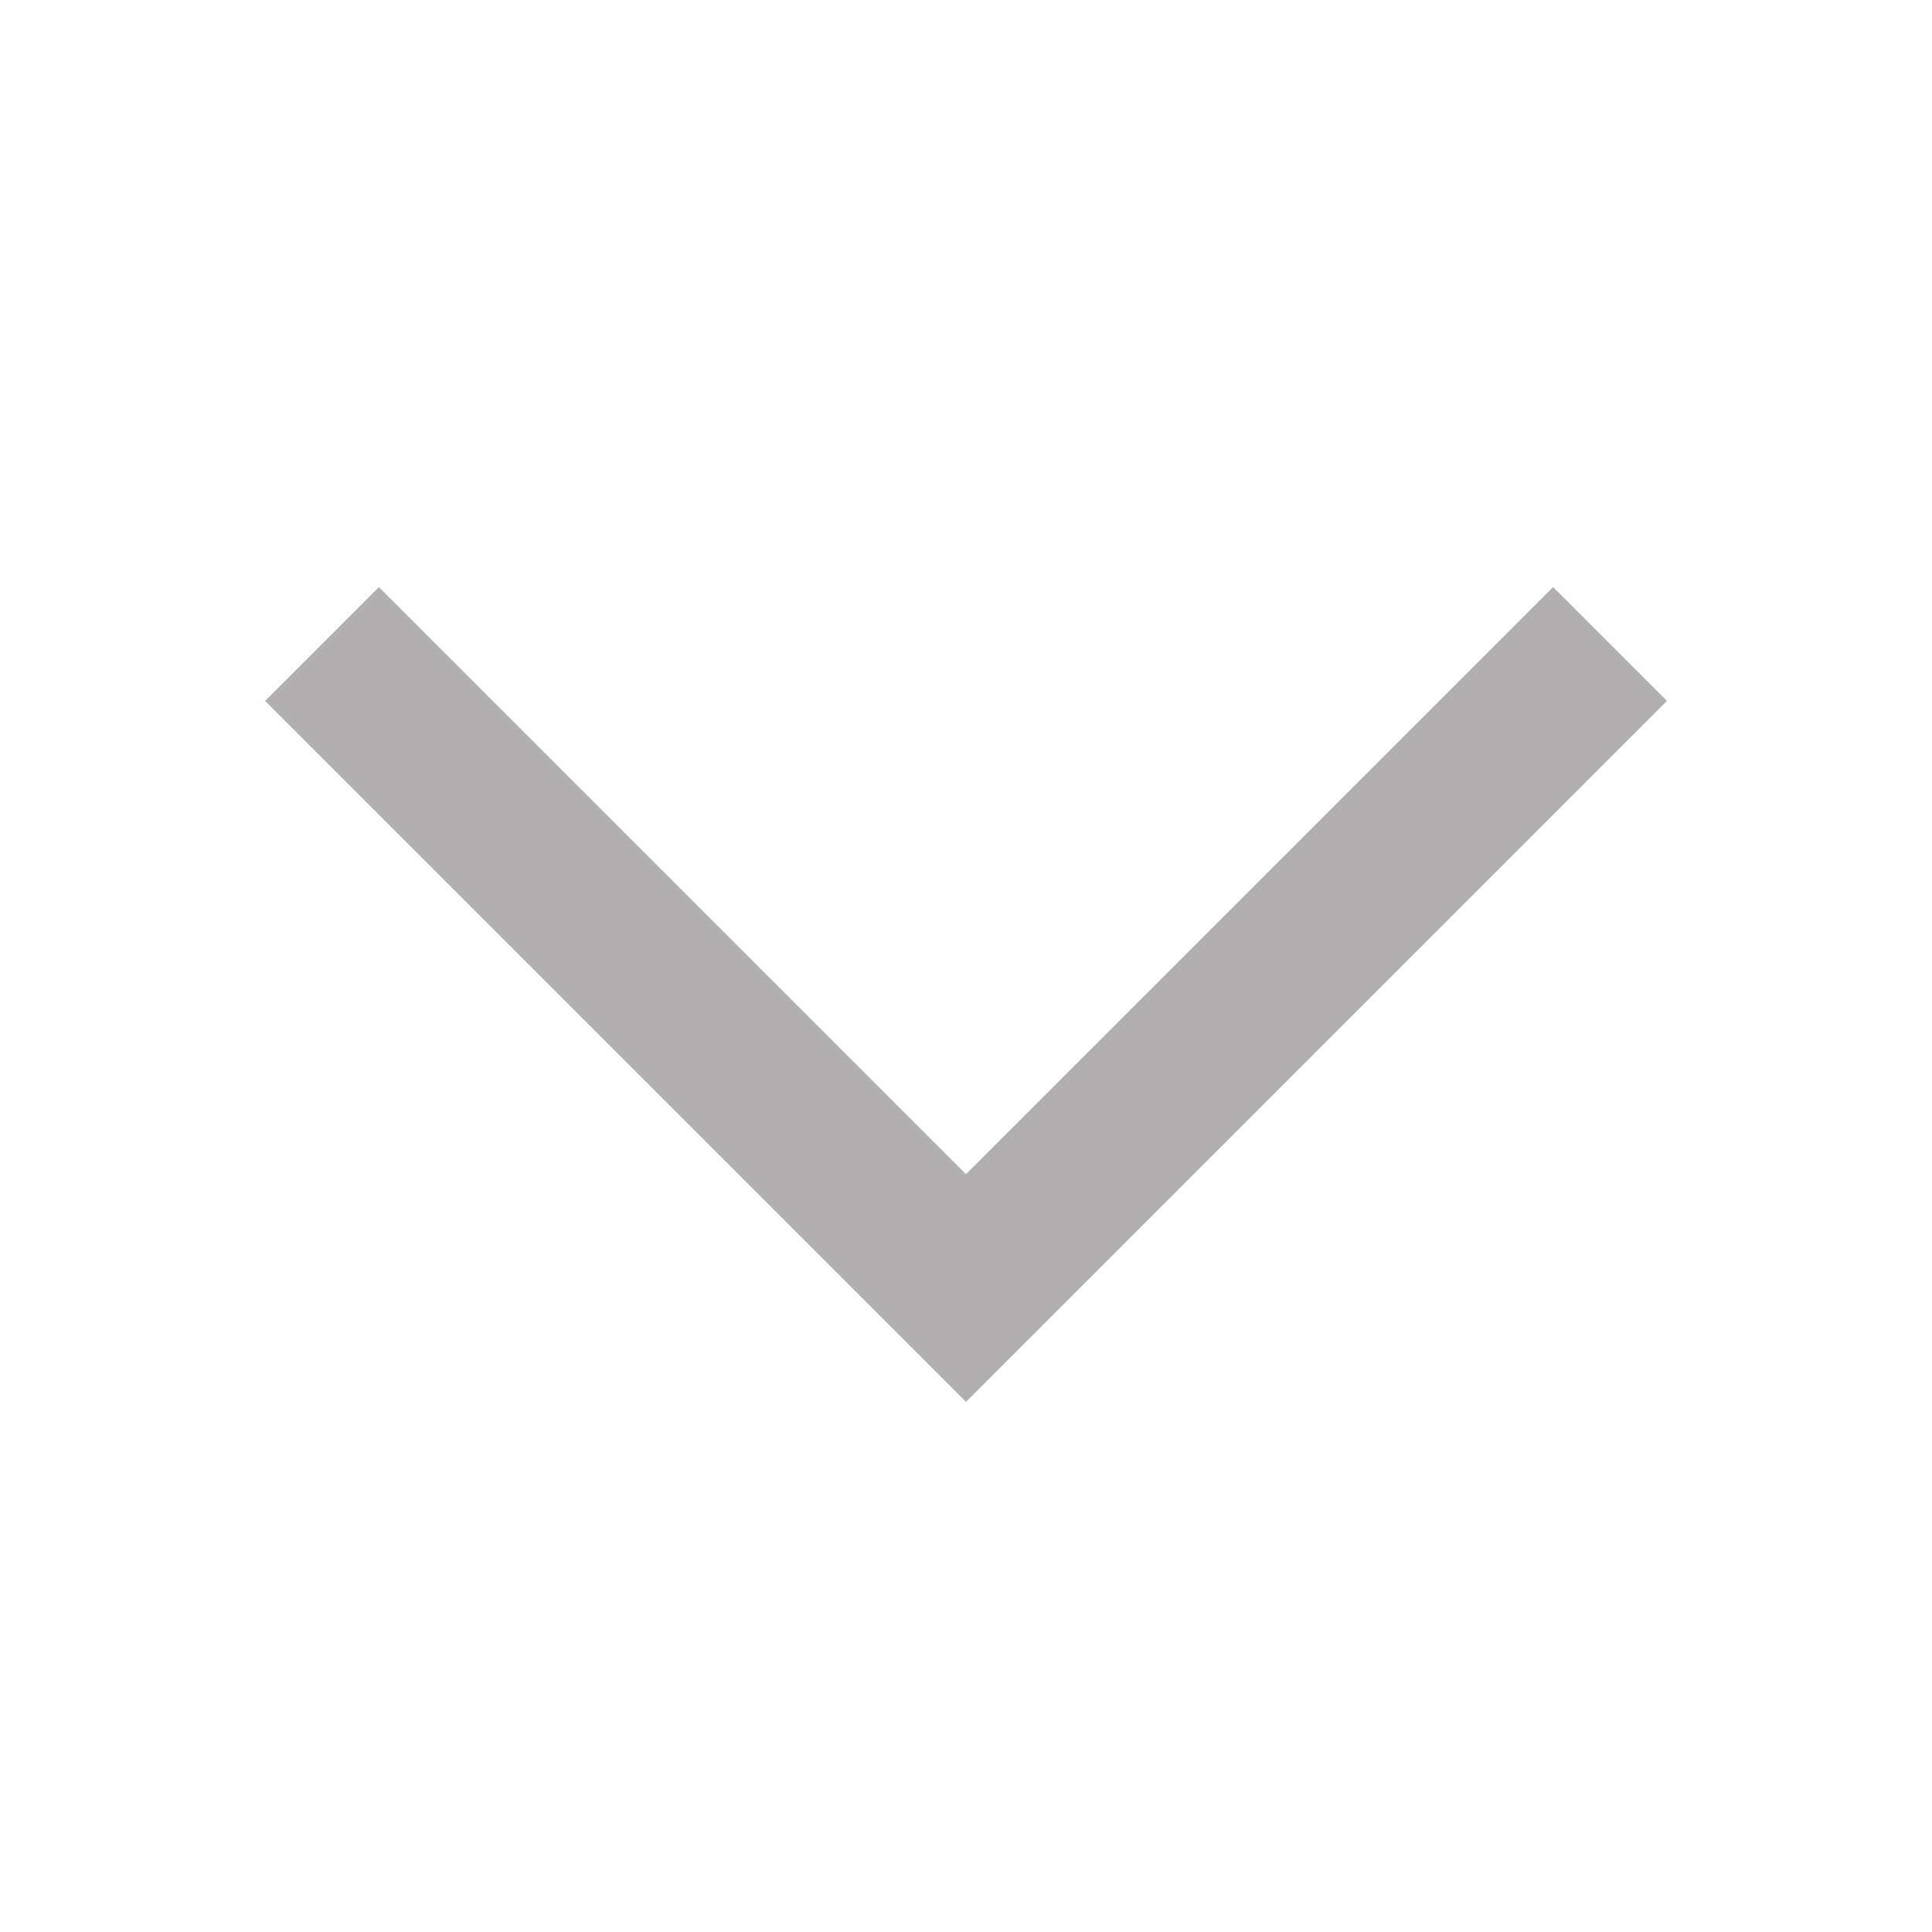
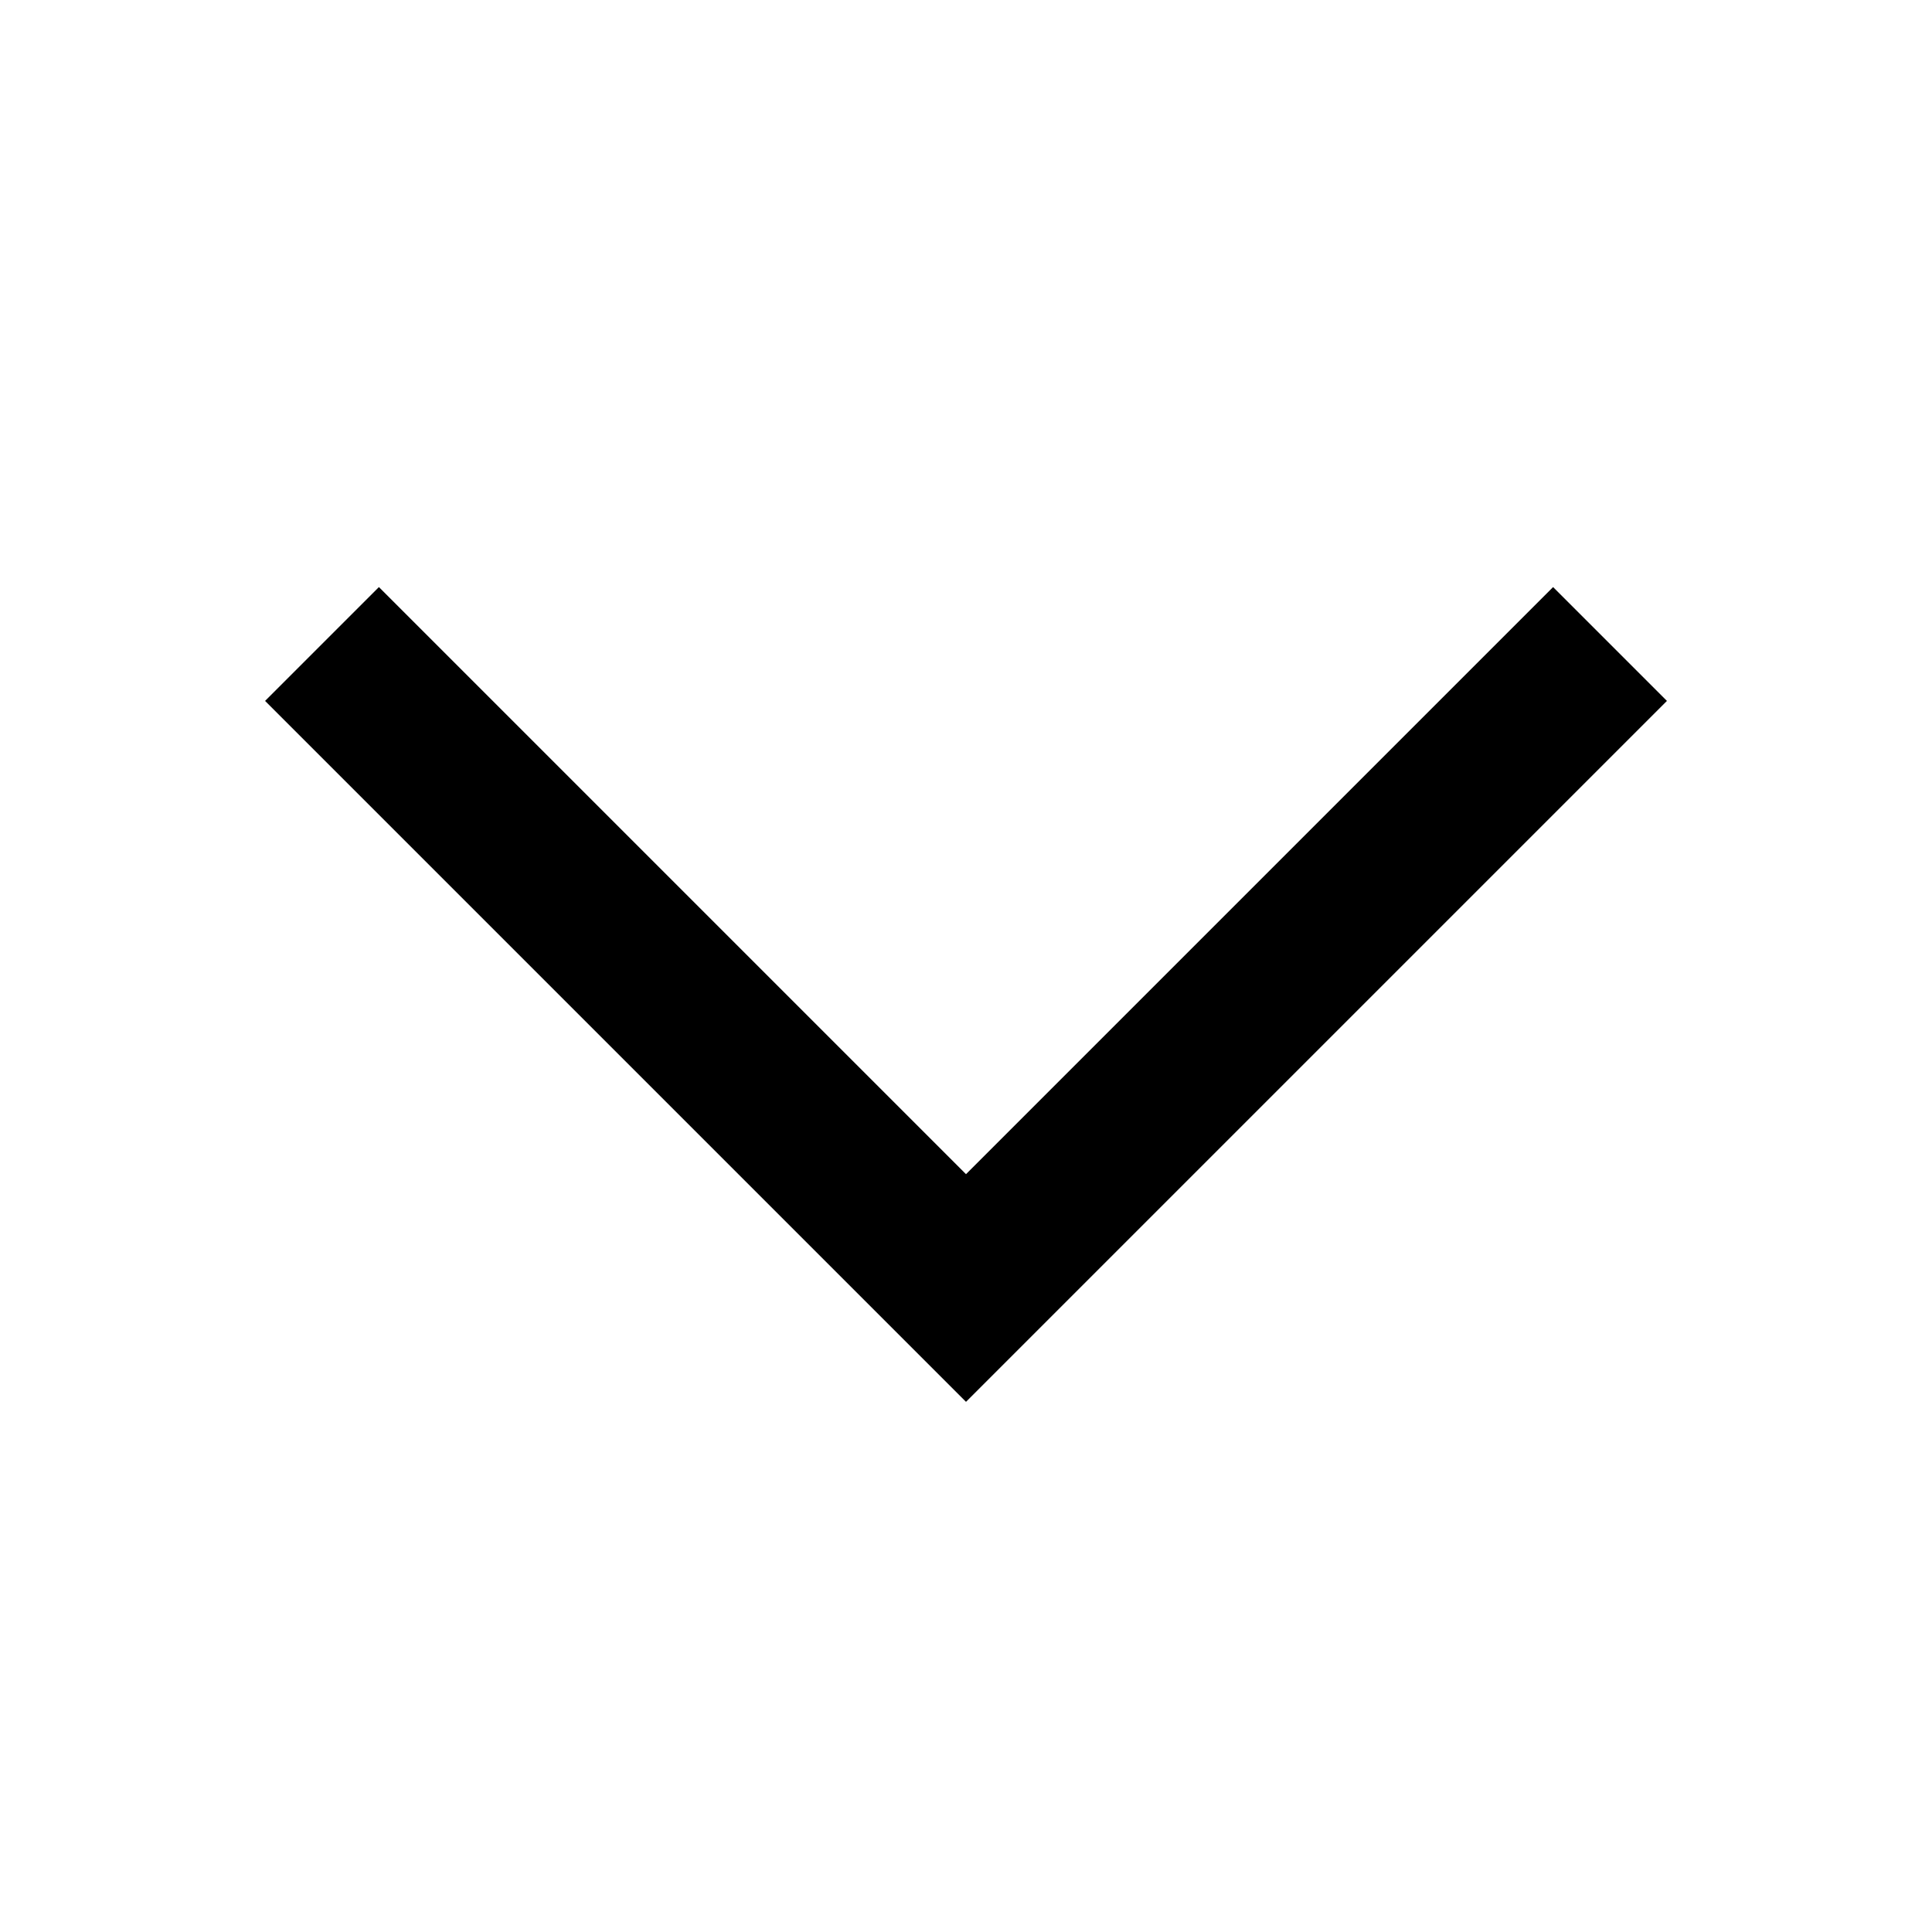
- <svg xmlns="http://www.w3.org/2000/svg" width="105px" height="105px" viewBox="0 0 48 48" fill="#b1afaf">
+ <svg xmlns="http://www.w3.org/2000/svg" width="105px" height="105px" viewBox="0 0 48 48" fill="#000000">
  <g id="SVGRepo_bgCarrier" stroke-width="0" />
  <g id="SVGRepo_tracerCarrier" stroke-linecap="round" stroke-linejoin="round" />
  <g id="SVGRepo_iconCarrier">
    <path d="M0 0h48v48H0z" fill="none" />
    <g id="Shopicon">
      <polygon points="24,29.172 9.414,14.586 6.586,17.414 24,34.828 41.414,17.414 38.586,14.586 " />
    </g>
  </g>
</svg>
